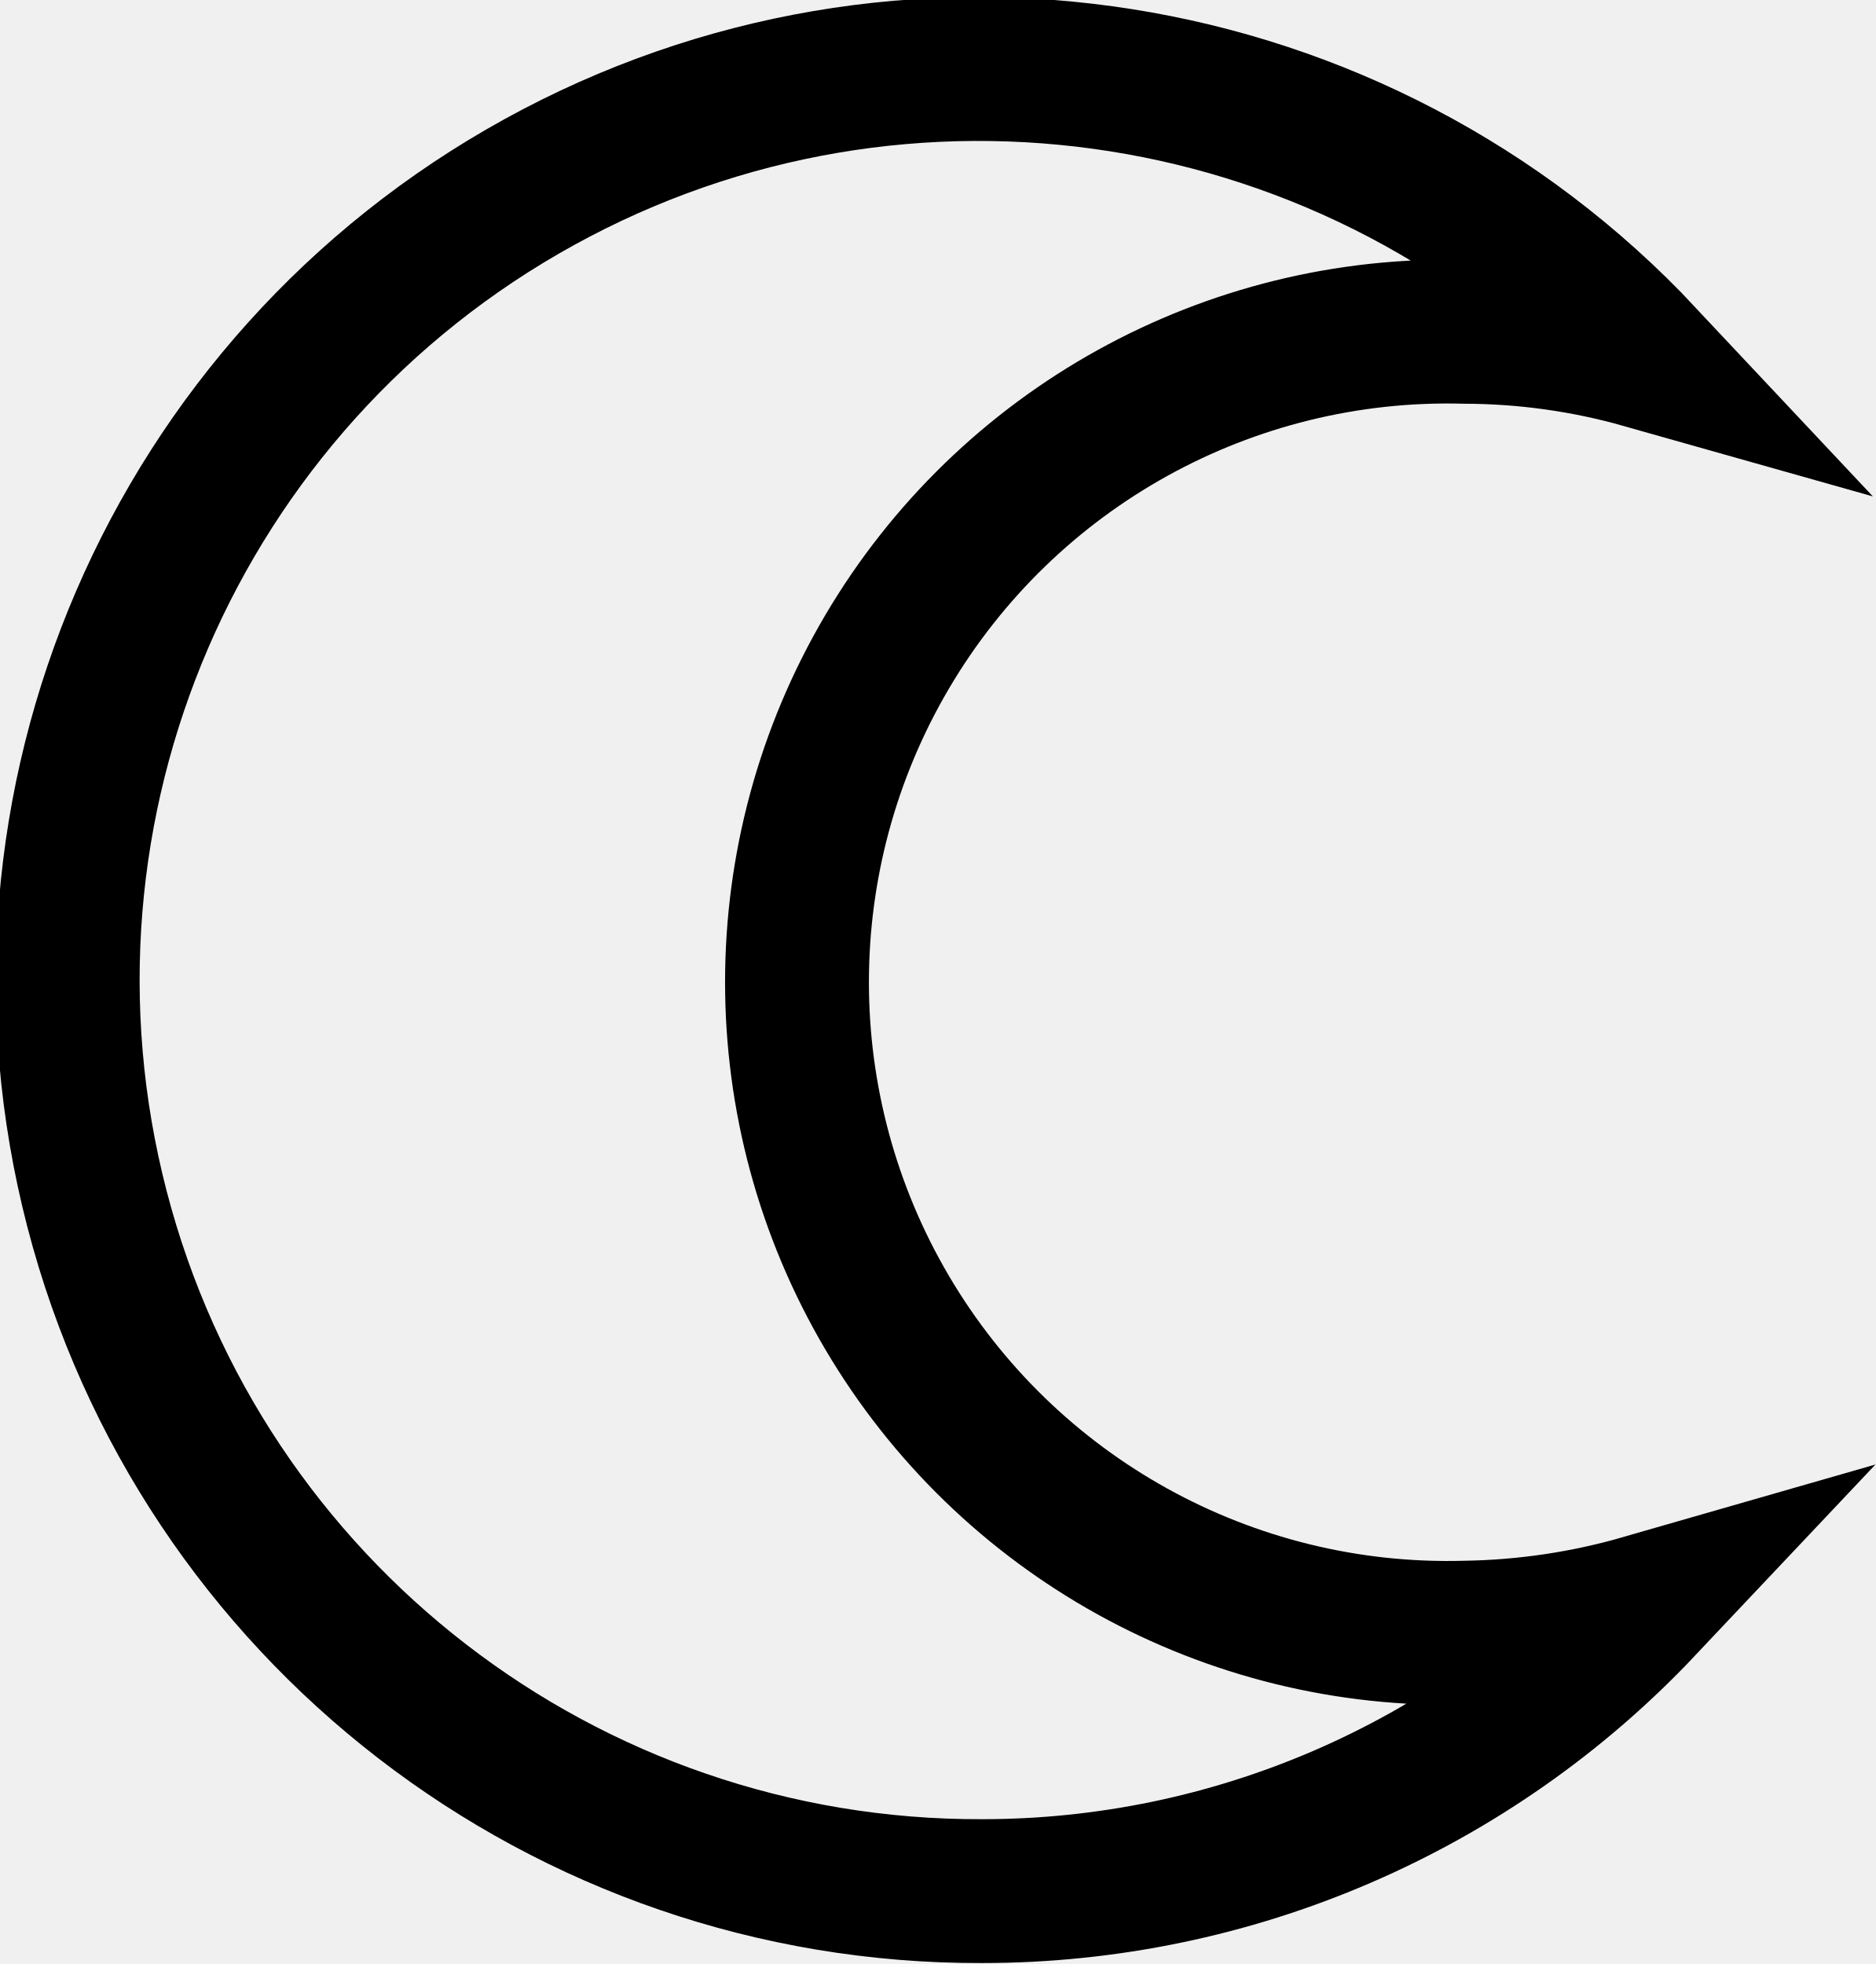
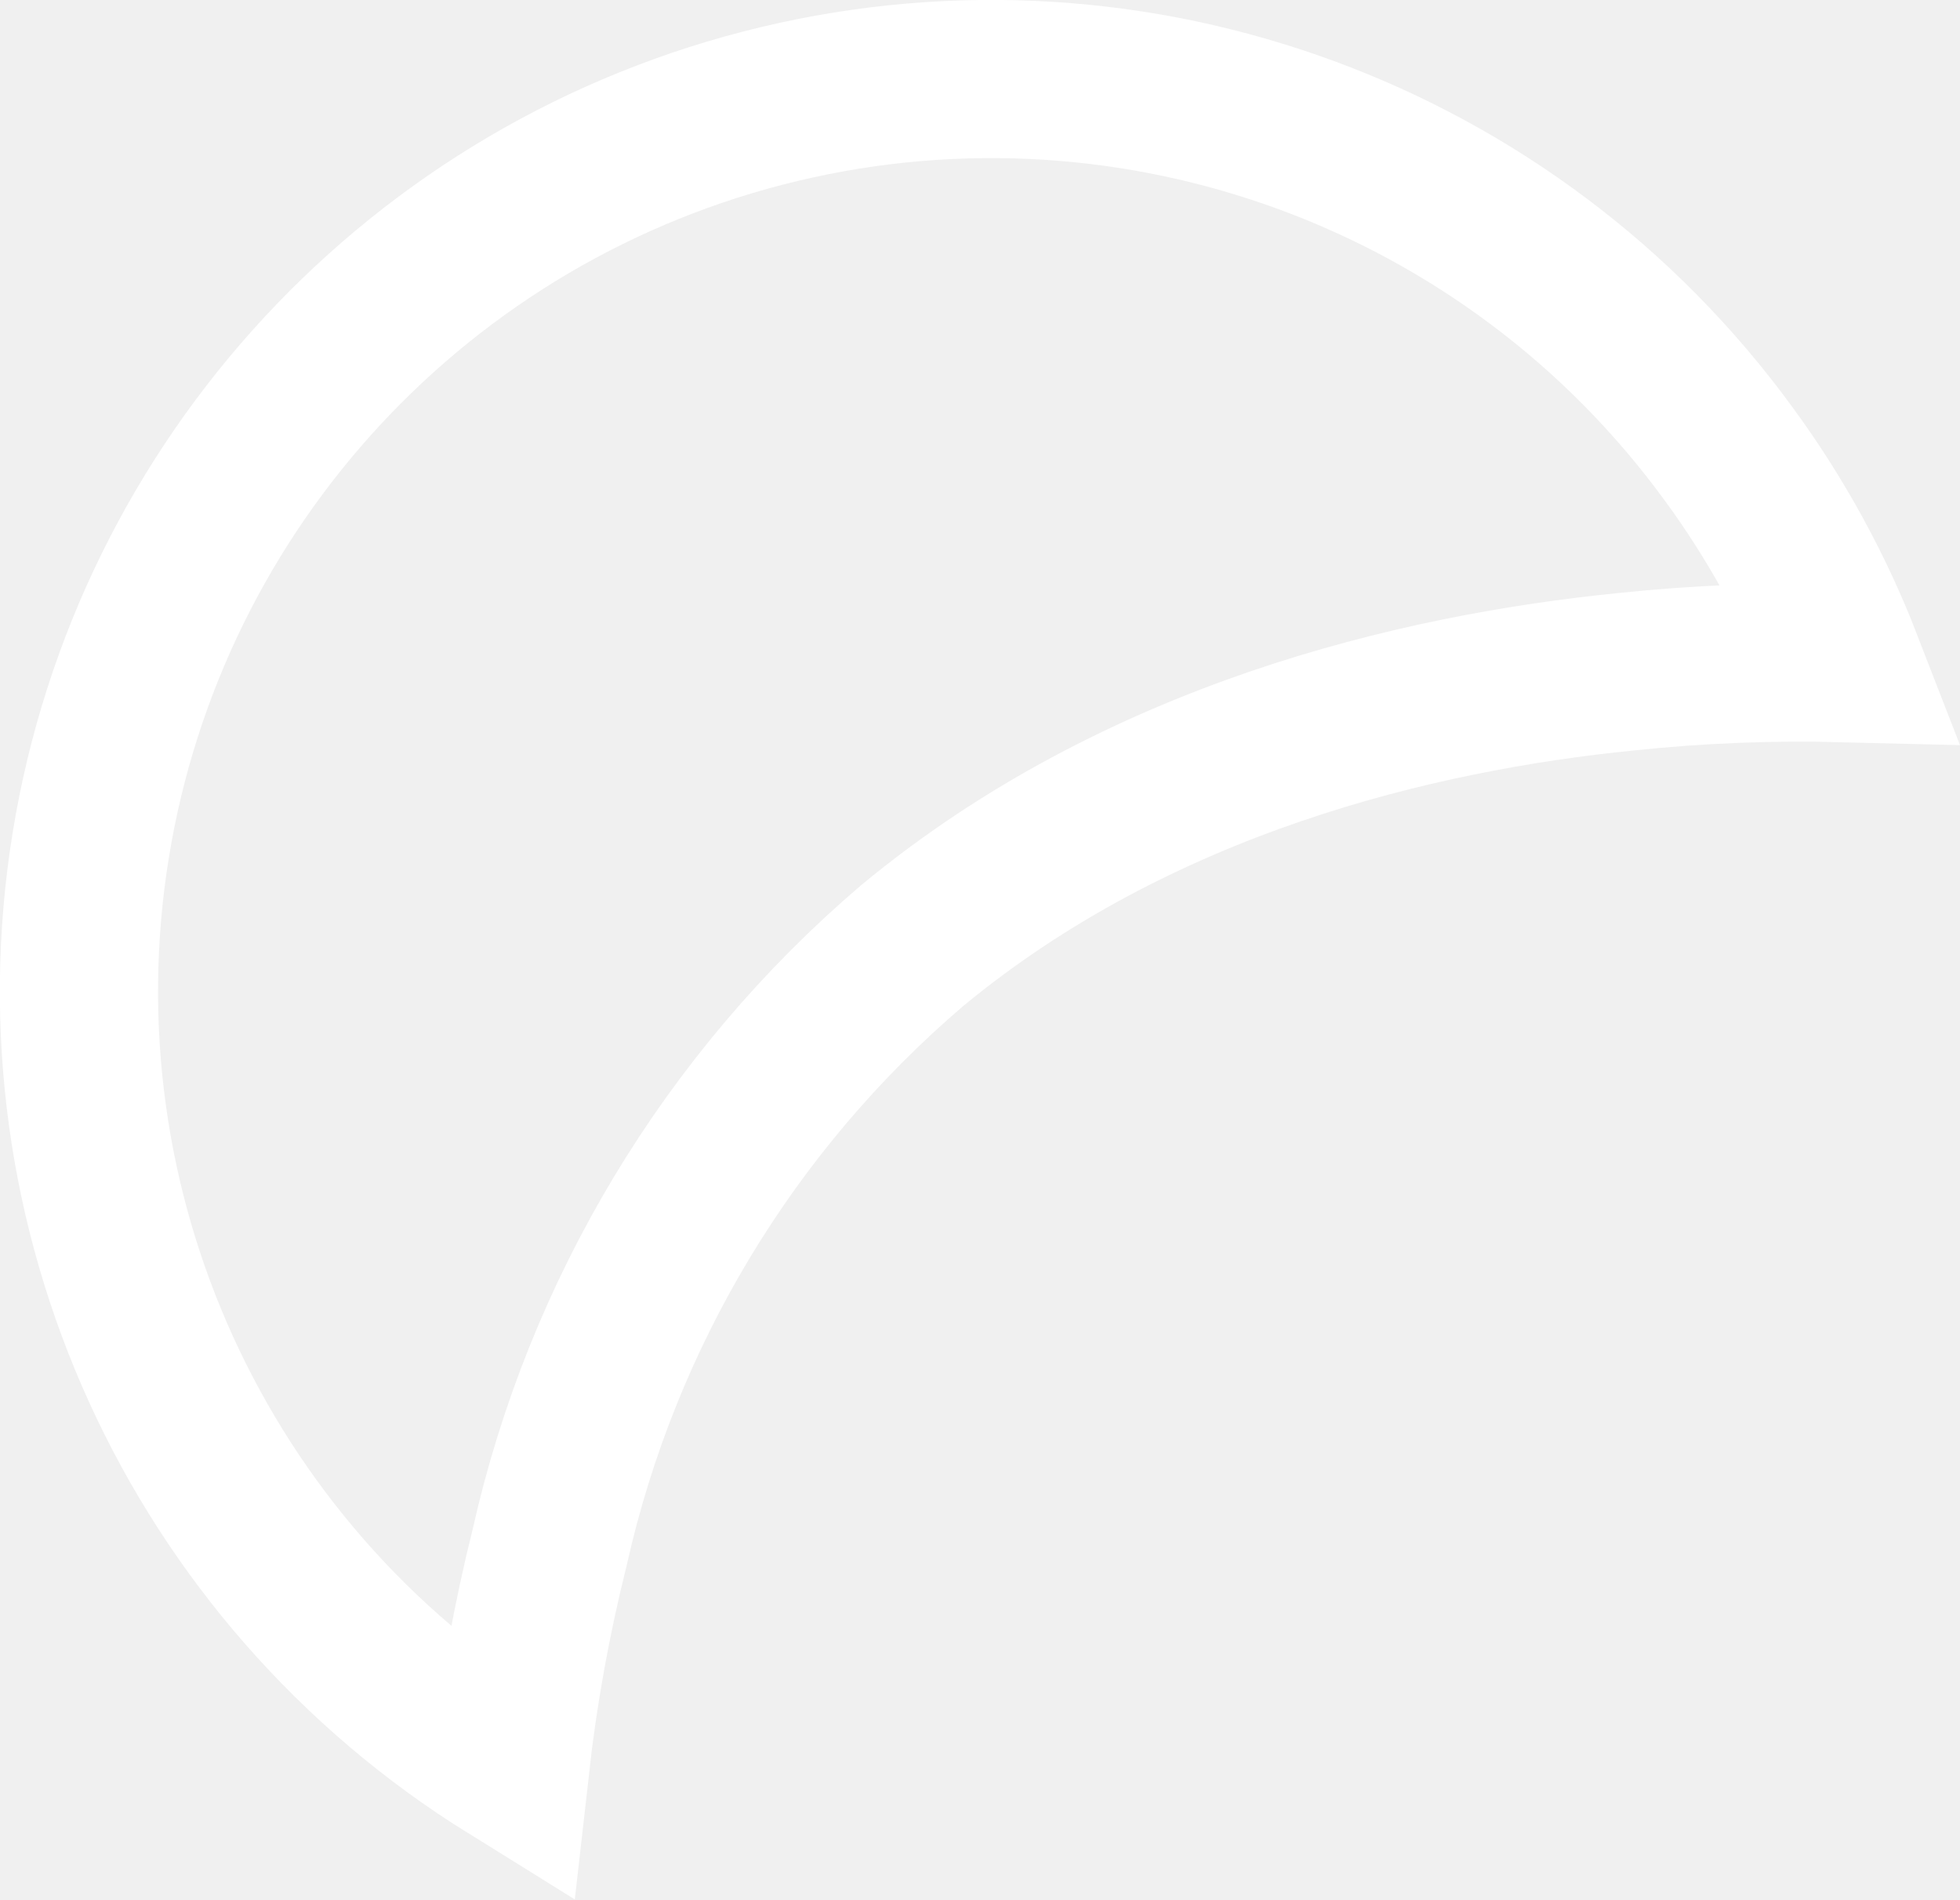
- <svg xmlns="http://www.w3.org/2000/svg" viewBox="0 0 39.11 40.96">
+ <svg xmlns="http://www.w3.org/2000/svg" viewBox="0 0 49.56 48.04">
  <defs>
-     <style>.cls-1{fill:none;stroke:#000;stroke-miterlimit:10;stroke-width:3px;}</style>
+     <style>.cls-1{fill:none;stroke:#fff;stroke-miterlimit:10;stroke-width:4px;}</style>
  </defs>
  <g id="Layer_2" data-name="Layer 2">
    <g id="Layer_1-2" data-name="Layer 1">
-       <path class="cls-1" d="M30.56,34.05h0a13.57,13.57,0,1,1,0-27.13,13.79,13.79,0,0,1,3.71.52,19,19,0,1,0-13.79,32h0a18.94,18.94,0,0,0,13.78-5.94A14.15,14.15,0,0,1,30.56,34.05Z" />
+       <path class="cls-1" d="M43.71,11.48A23.07,23.07,0,1,0,12.9,44.67a42.24,42.24,0,0,1,1-5.54,28.07,28.07,0,0,1,9.16-15.21c5.71-4.73,12.76-6.4,18.05-6.93a42.29,42.29,0,0,1,5.5-.22A23,23,0,0,0,43.71,11.48Z" />
    </g>
  </g>
</svg>
